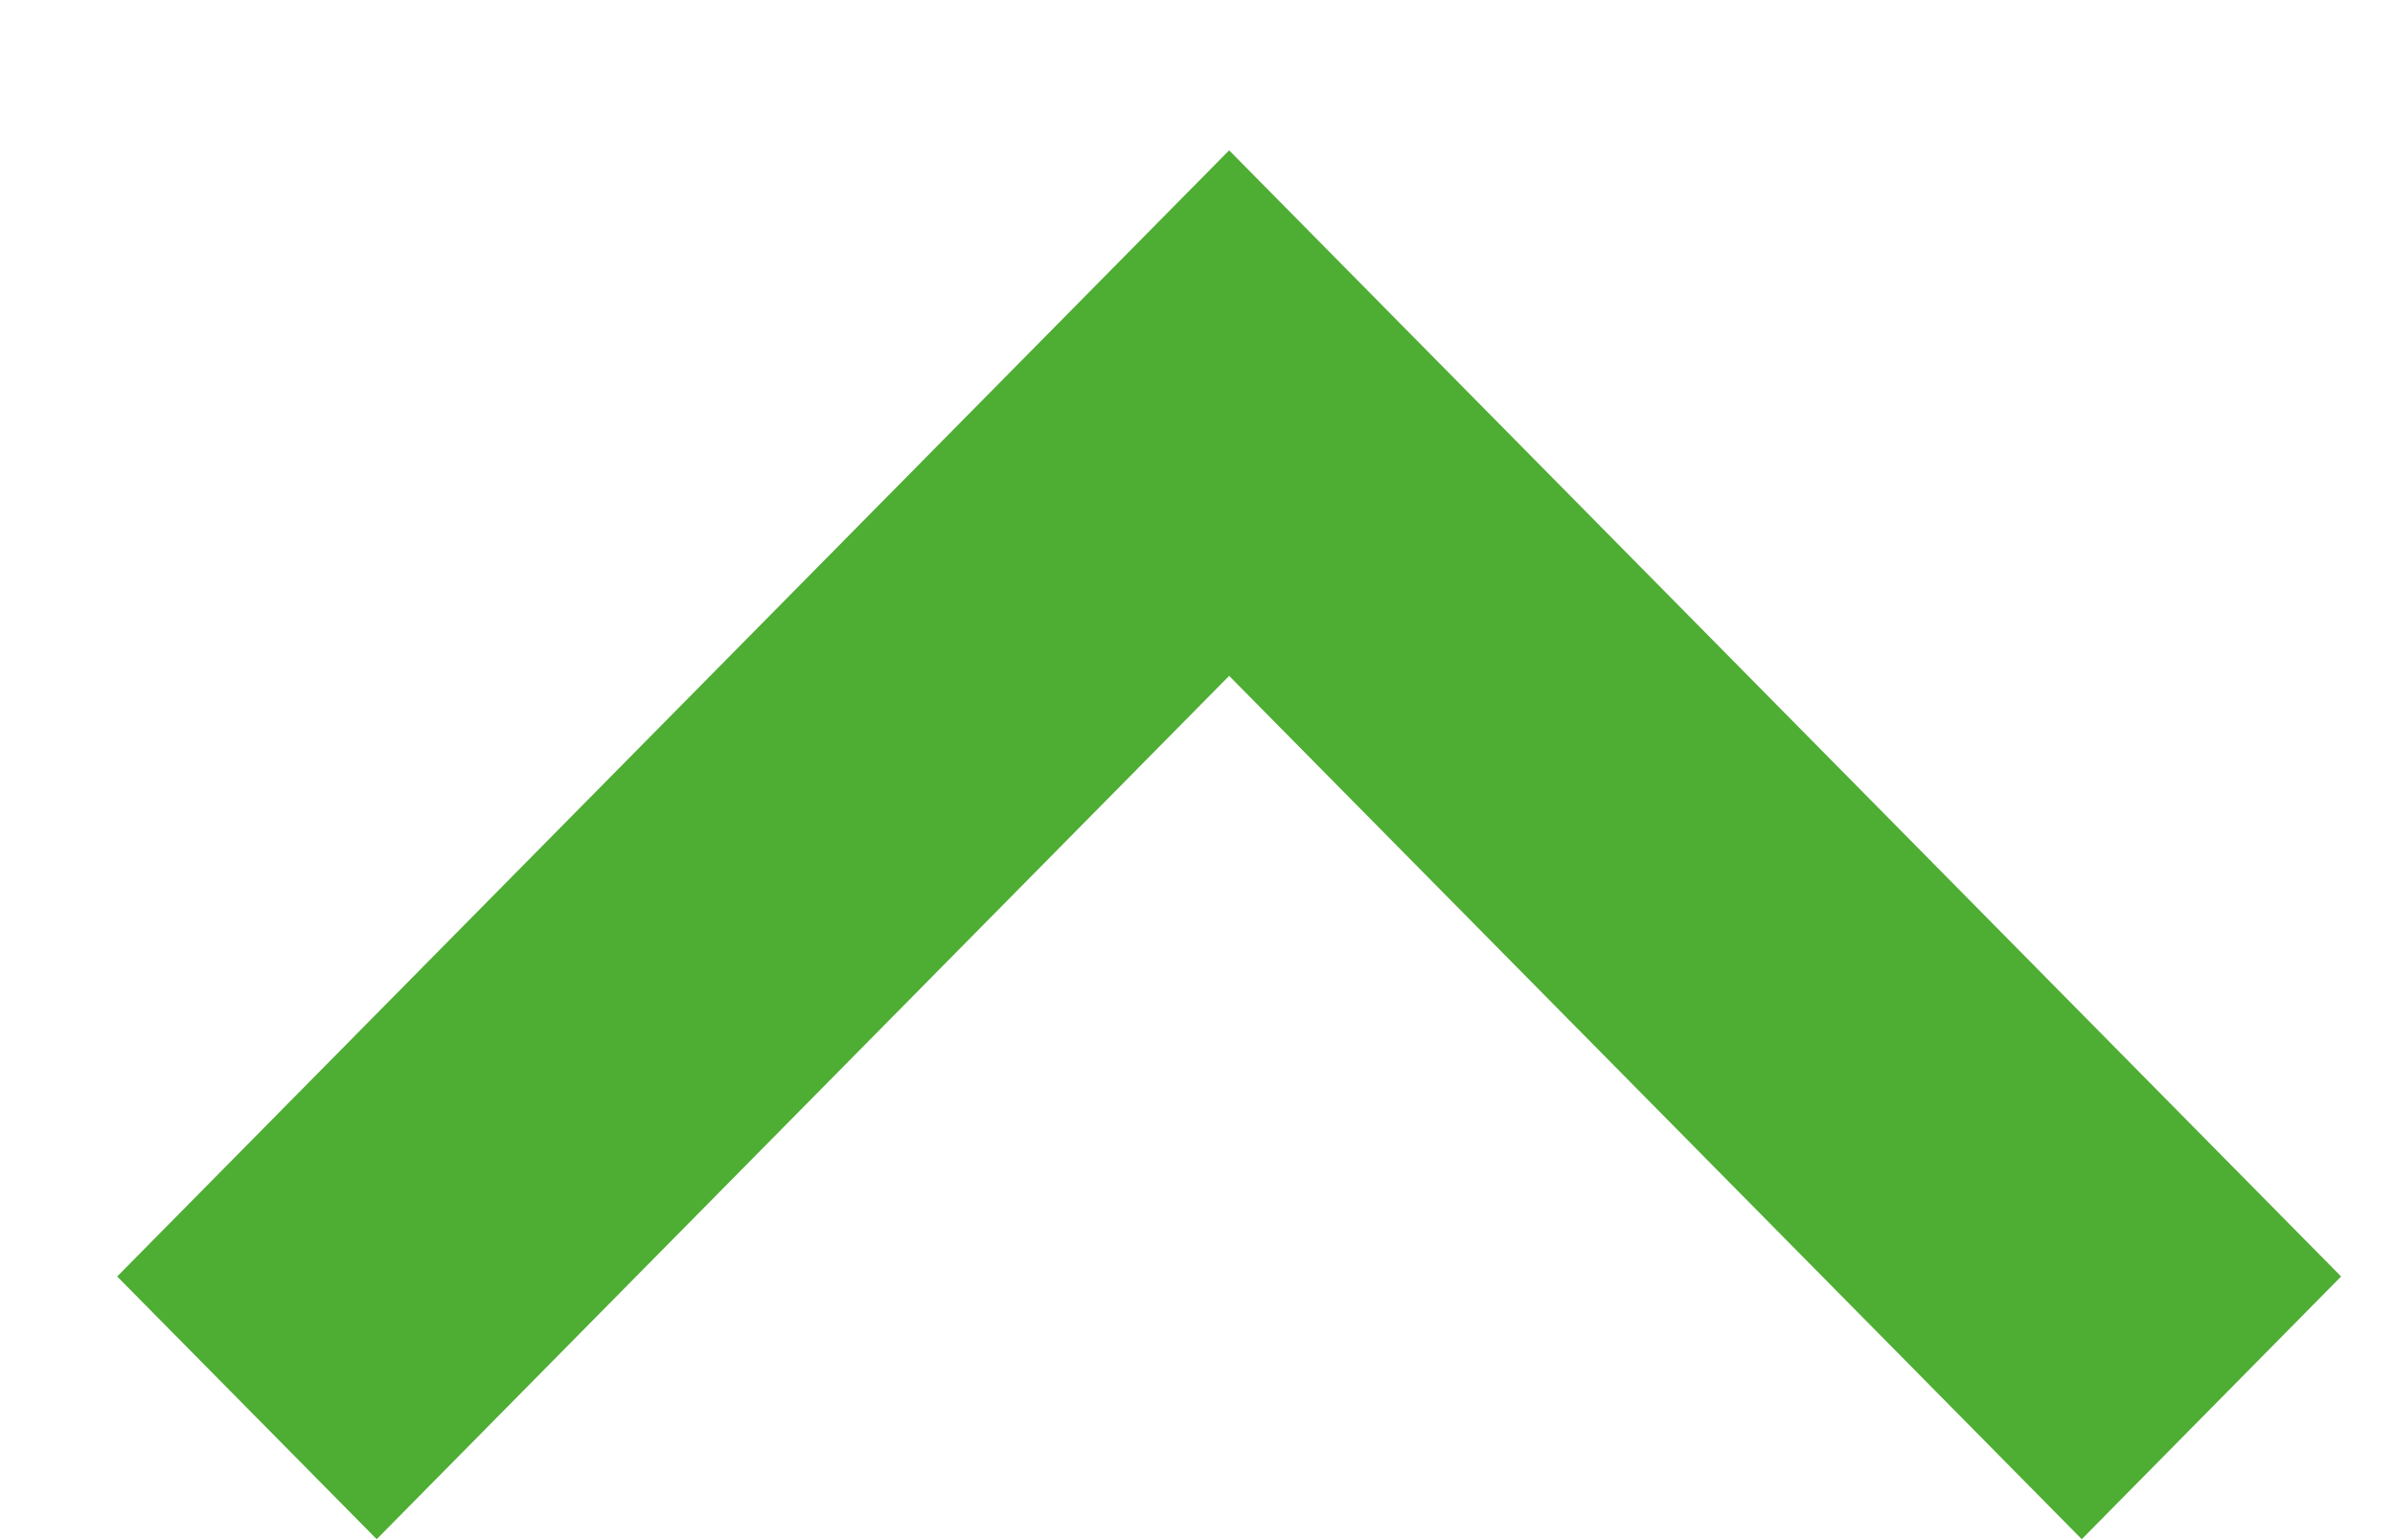
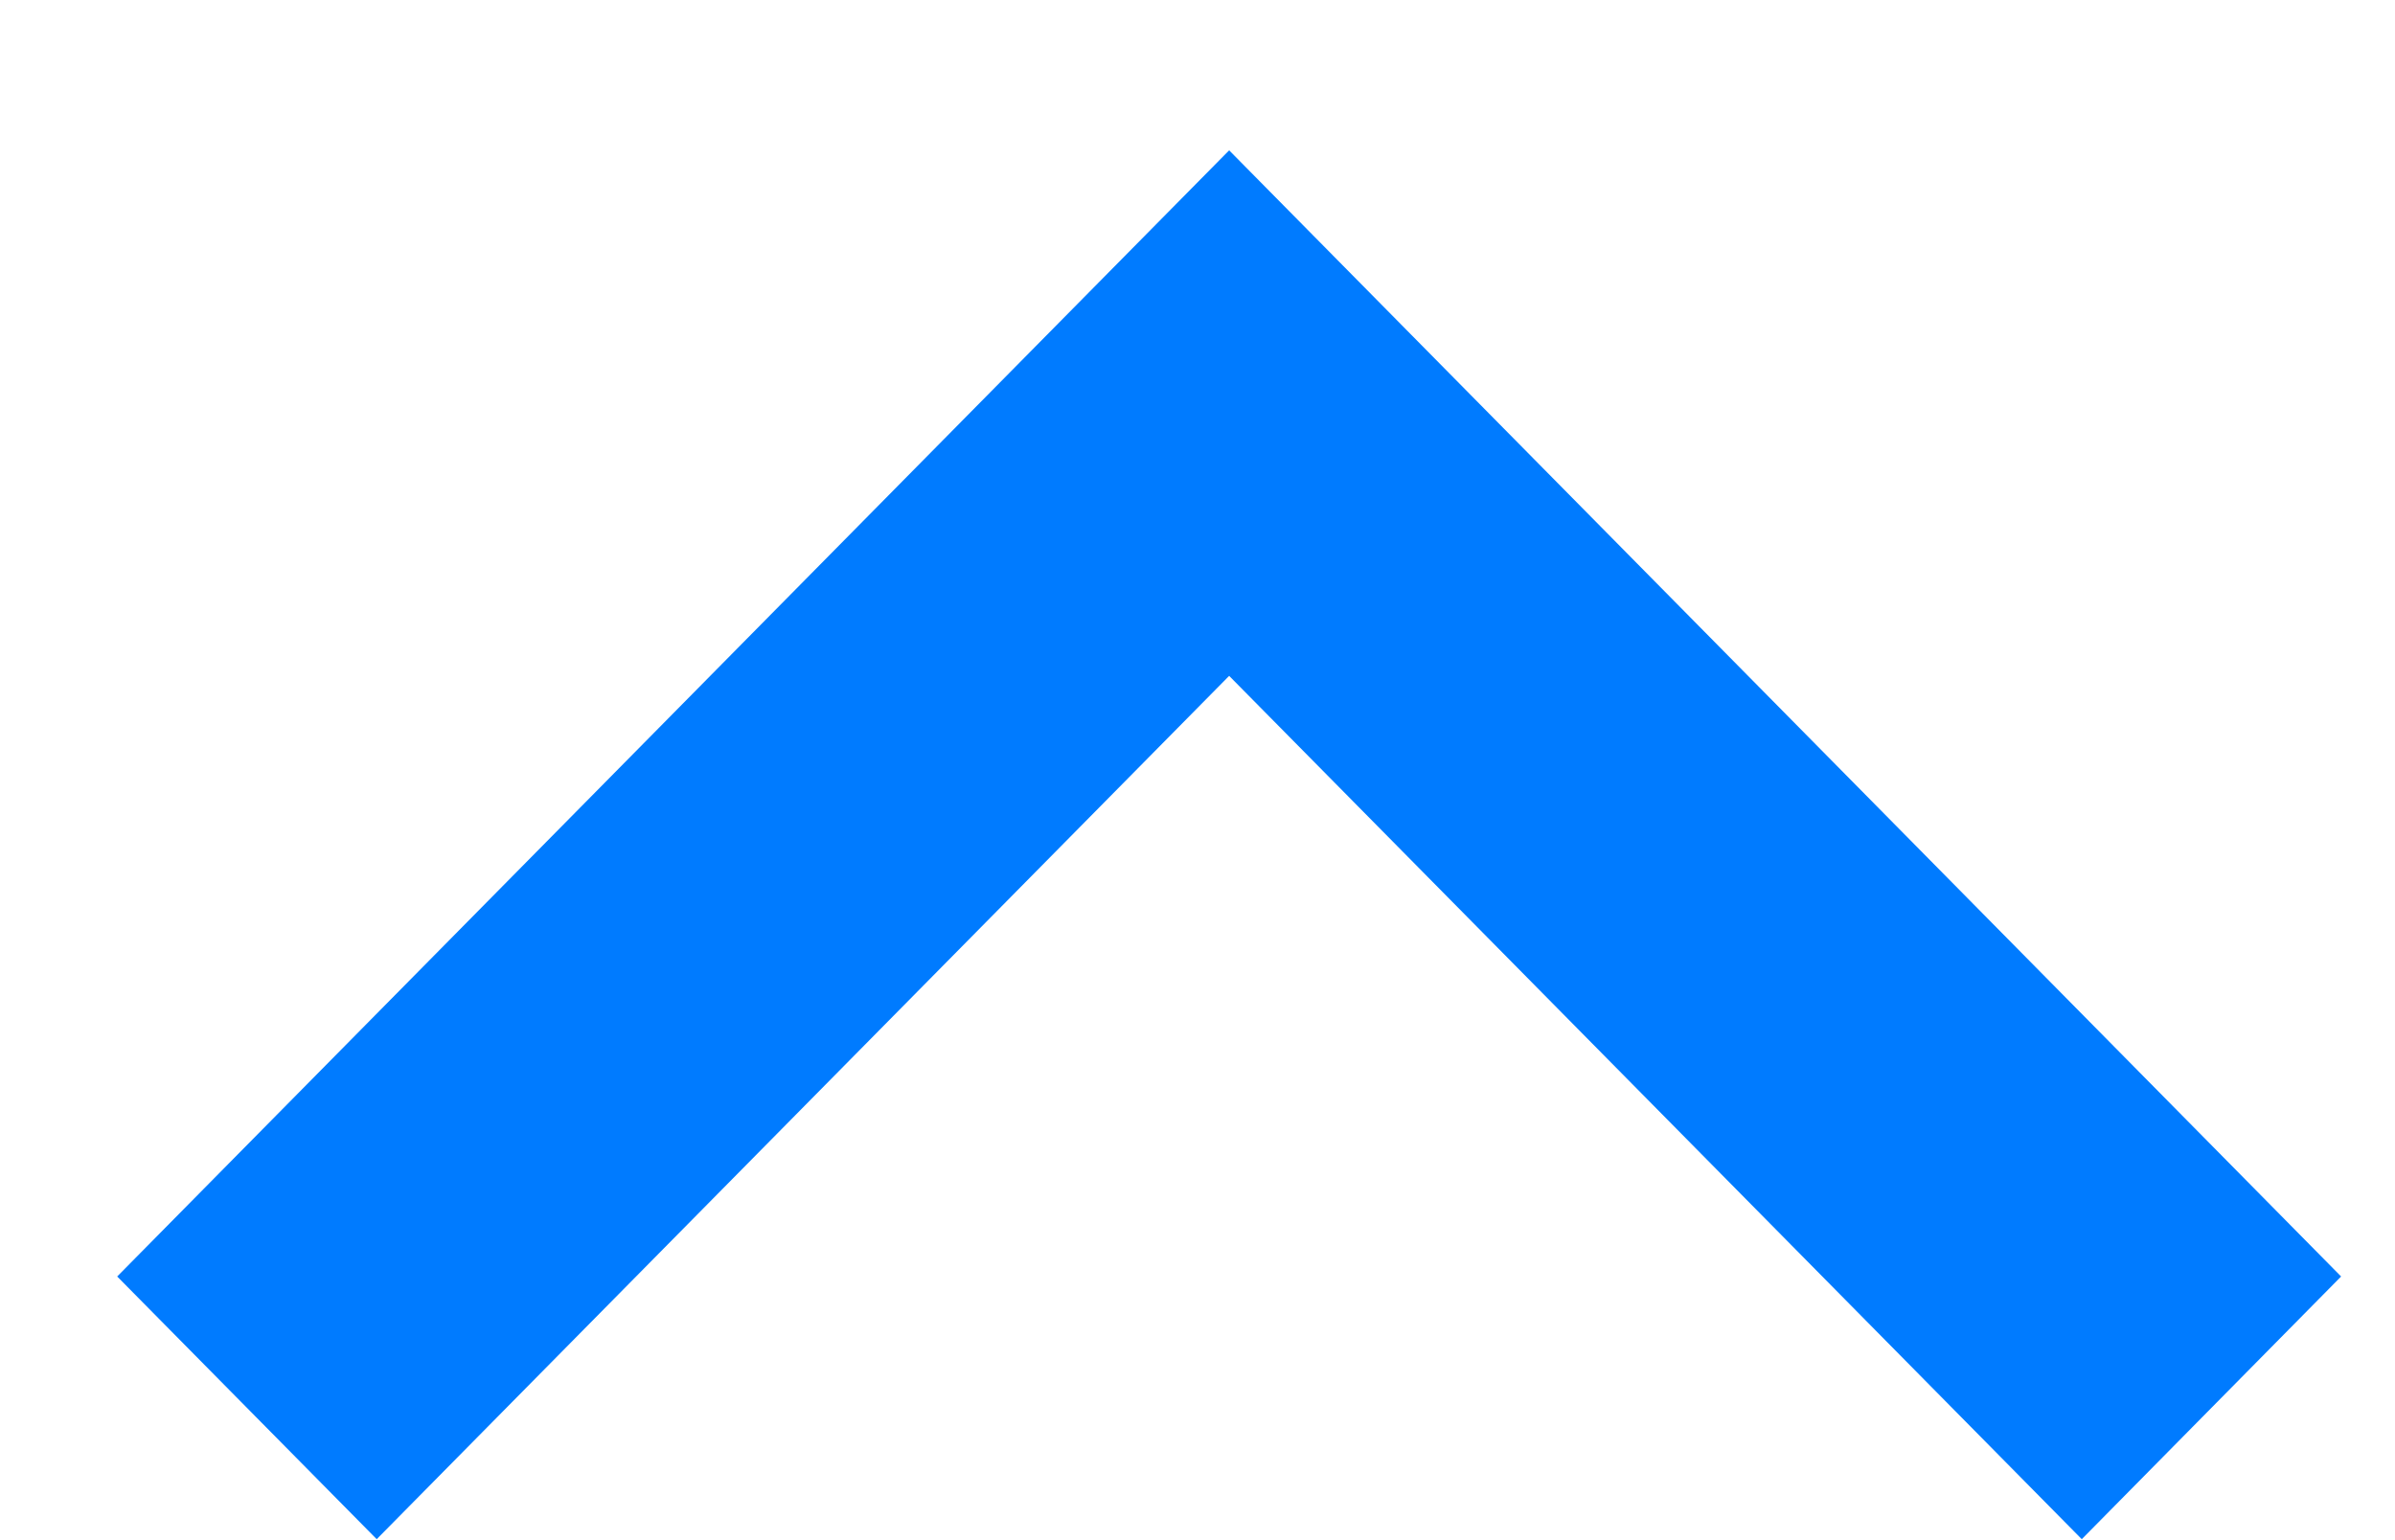
<svg xmlns="http://www.w3.org/2000/svg" width="14" height="9" viewBox="0 0 14 9" fill="none">
-   <path fill-rule="evenodd" clip-rule="evenodd" d="M0.685 7.464L2.202 9L7.185 3.952L12.169 9L13.685 7.464L7.185 0.879L0.685 7.464Z" fill="#4EAD33" />
+   <path fill-rule="evenodd" clip-rule="evenodd" d="M0.685 7.464L2.202 9L7.185 3.952L12.169 9L13.685 7.464L7.185 0.879L0.685 7.464Z" fill="#007bff" />
</svg>
